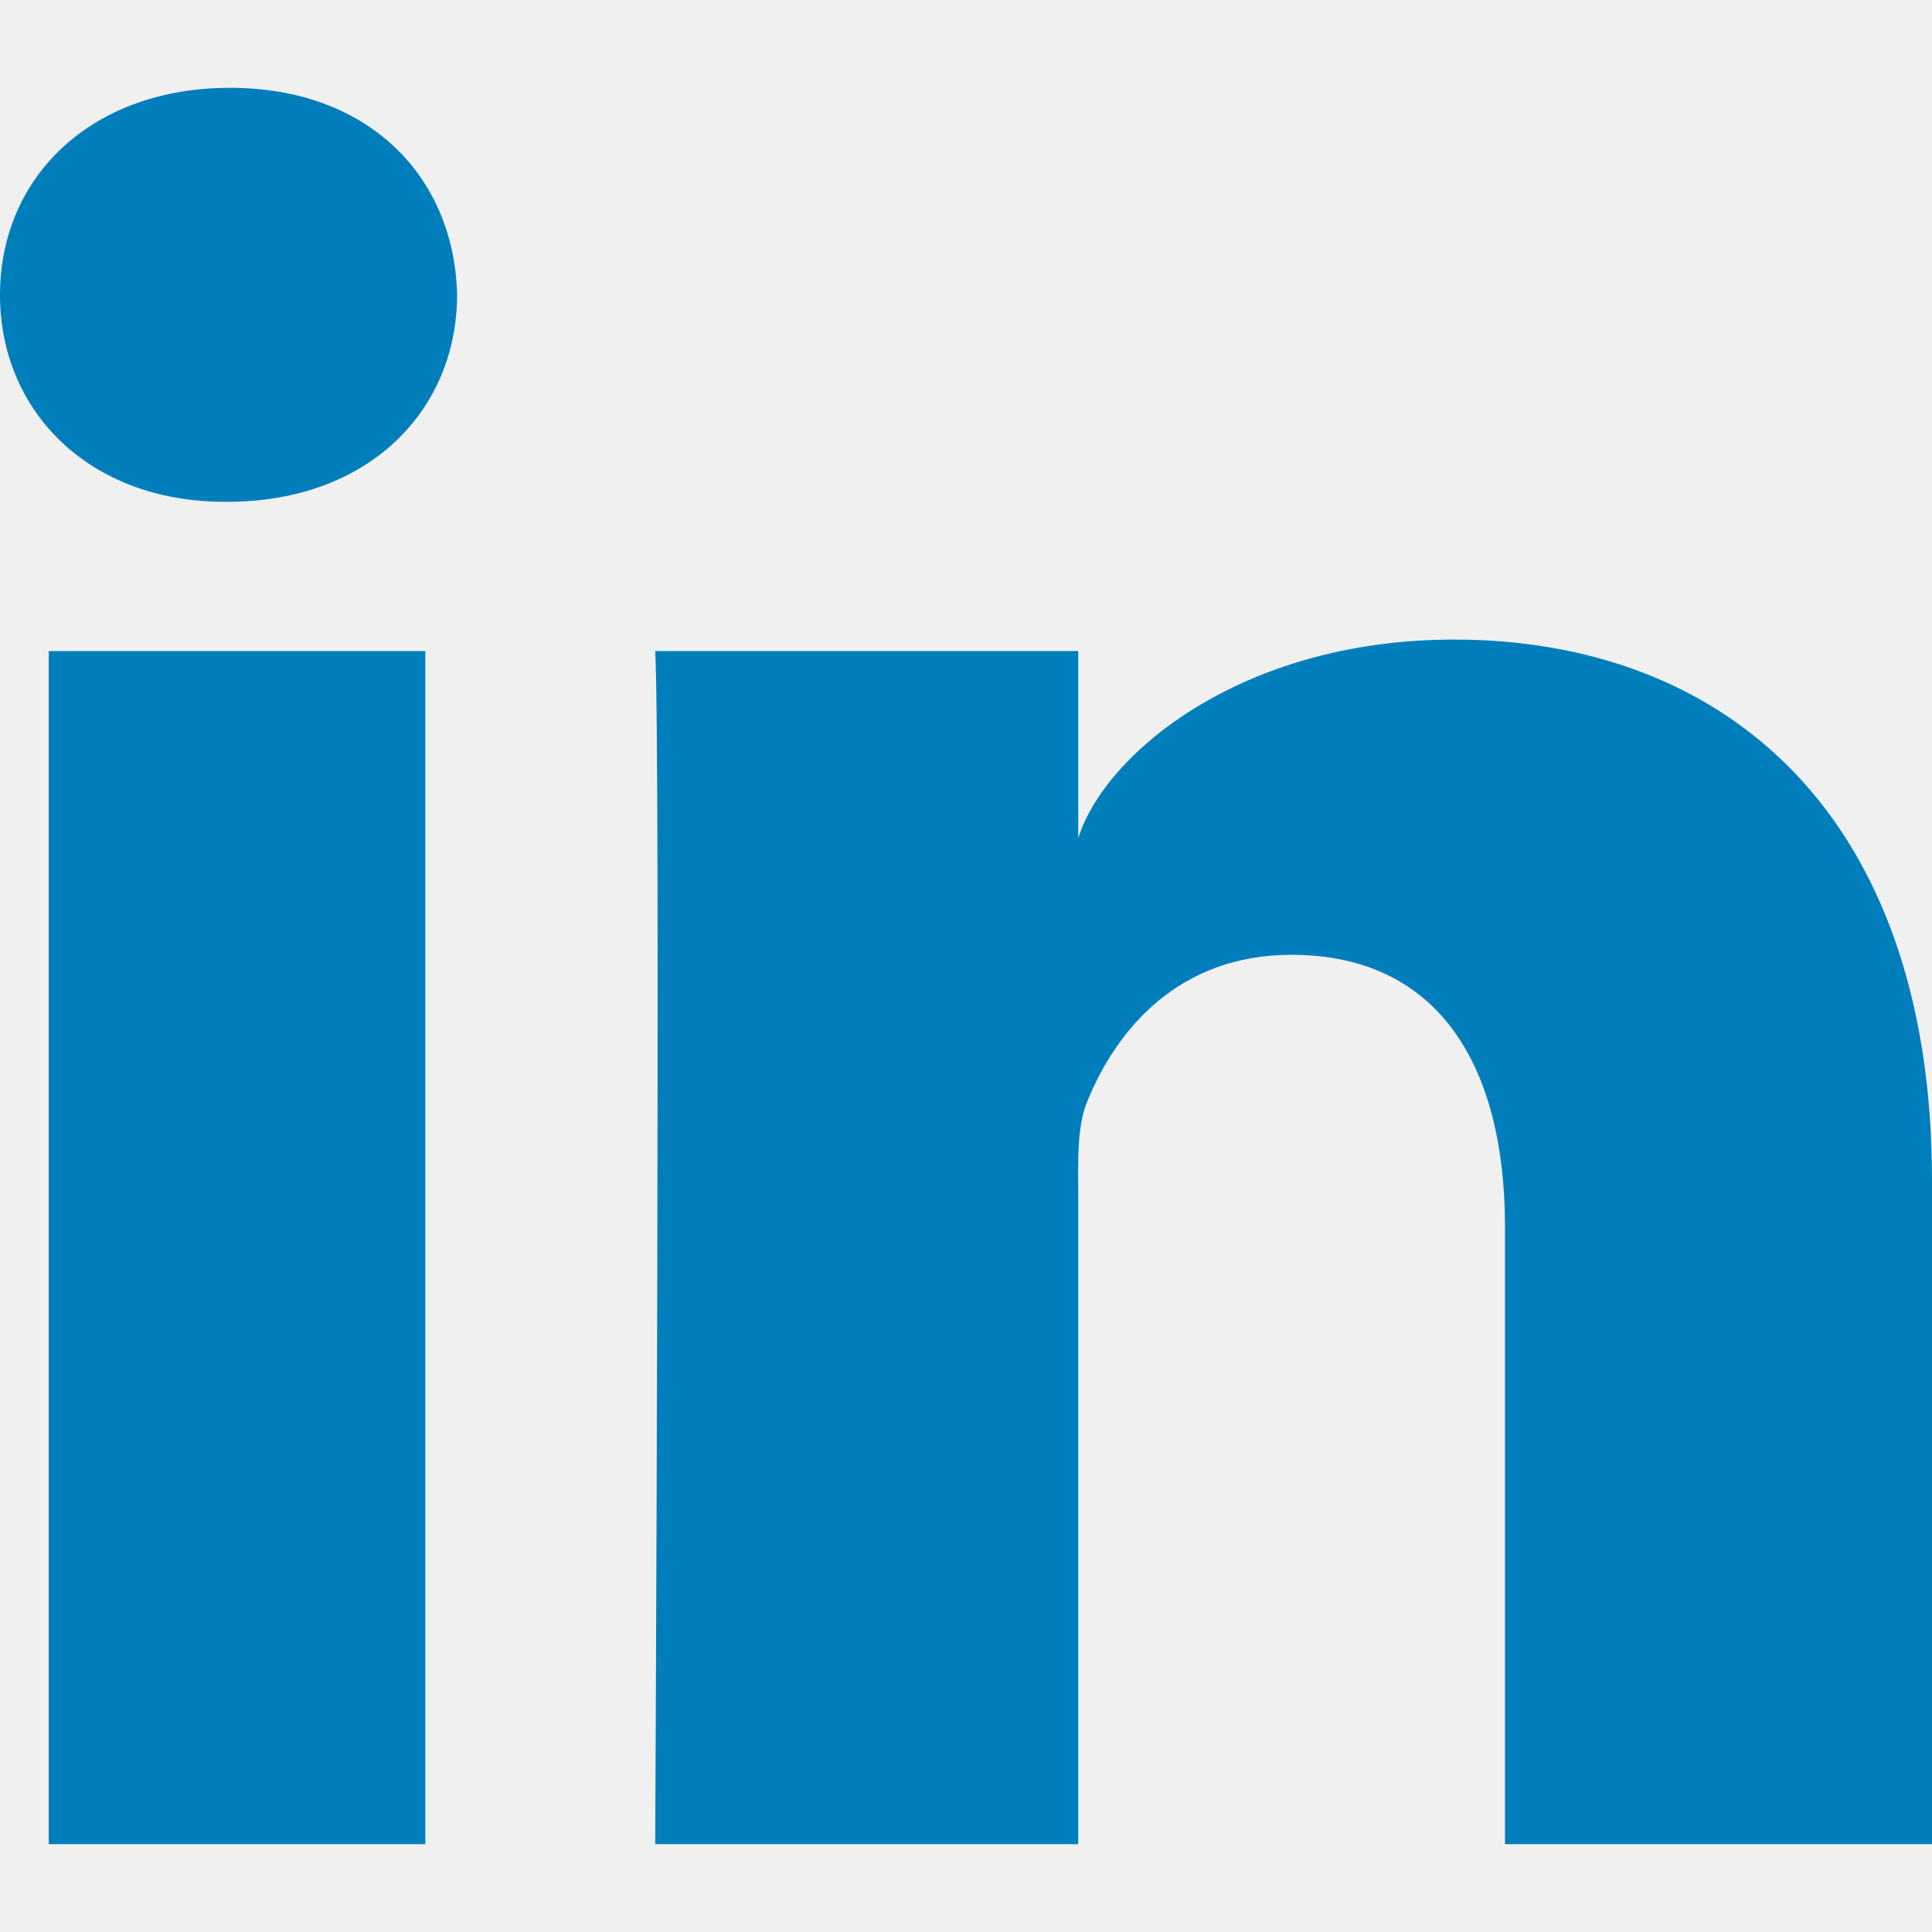
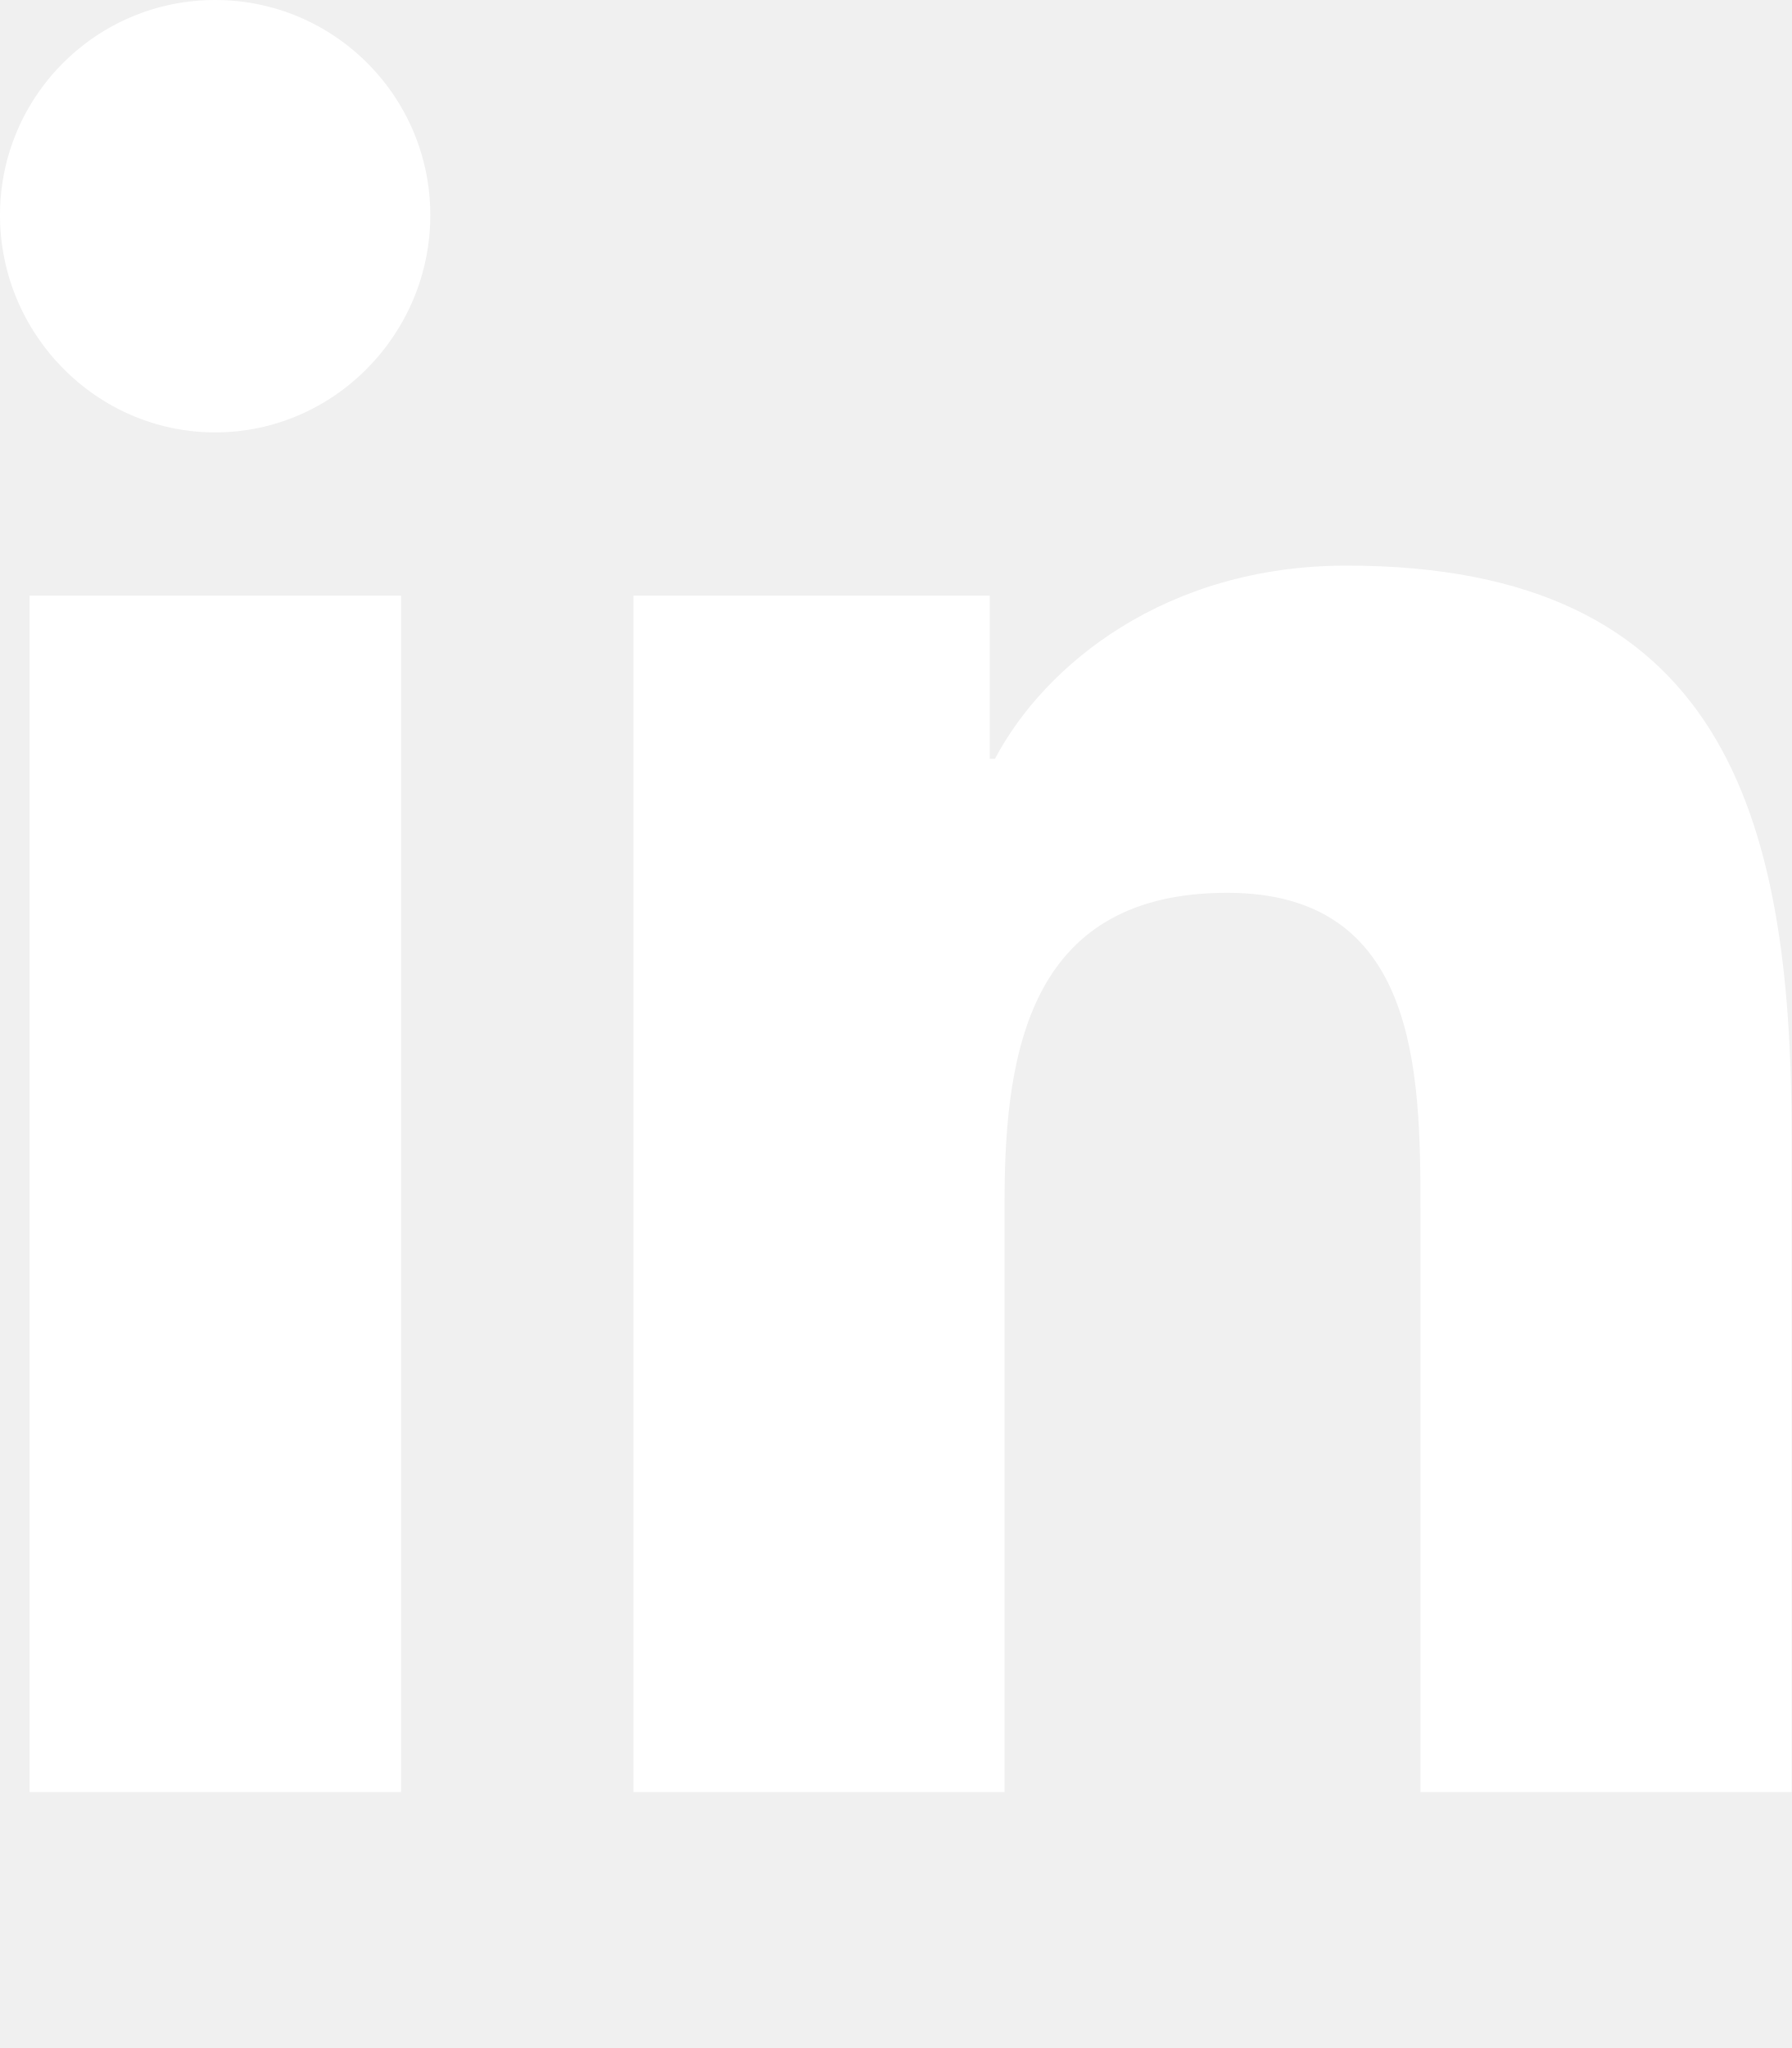
- <svg xmlns="http://www.w3.org/2000/svg" width="800px" height="800px" viewBox="0 -2 44 44" version="1.1">
-   <defs>
- 
- </defs>
-   <g id="Icons" stroke="none" stroke-width="1" fill="none" fill-rule="evenodd">
-     <g id="Color-" transform="translate(-702, -265)" fill="#007EBB">
-       <path d="M746,305 L736.275,305 L736.275,290.938 C736.275,287.258 734.754,284.745 731.409,284.745 C728.851,284.745 727.428,286.441 726.766,288.075 C726.517,288.661 726.556,289.478 726.556,290.296 L726.556,305 L716.922,305 C716.922,305 717.046,280.091 716.922,277.827 L726.556,277.827 L726.556,282.092 C727.125,280.227 730.204,277.566 735.116,277.566 C741.211,277.566 746,281.474 746,289.891 L746,305 L746,305 Z M707.179,274.428 L707.117,274.428 C704.013,274.428 702,272.351 702,269.718 C702,267.034 704.072,265 707.239,265 C710.403,265 712.348,267.029 712.41,269.71 C712.41,272.343 710.403,274.428 707.179,274.428 L707.179,274.428 L707.179,274.428 Z M703.11,277.827 L711.686,277.827 L711.686,305 L703.11,305 L703.11,277.827 L703.11,277.827 Z" id="LinkedIn">
- 
- </path>
-     </g>
-   </g>
+ <svg xmlns="http://www.w3.org/2000/svg" height="16" width="14" viewBox="0 0 448 512">
+   <path fill="#ffffff" d="M100.3 448H7.4V148.9h92.9zM53.8 108.1C24.1 108.1 0 83.5 0 53.8a53.8 53.8 0 0 1 107.6 0c0 29.7-24.1 54.3-53.8 54.3zM447.9 448h-92.7V302.4c0-34.7-.7-79.2-48.3-79.2-48.3 0-55.7 37.7-55.7 76.7V448h-92.8V148.9h89.1v40.8h1.3c12.4-23.5 42.7-48.3 87.9-48.3 94 0 111.3 61.9 111.3 142.3V448z" />
</svg>
